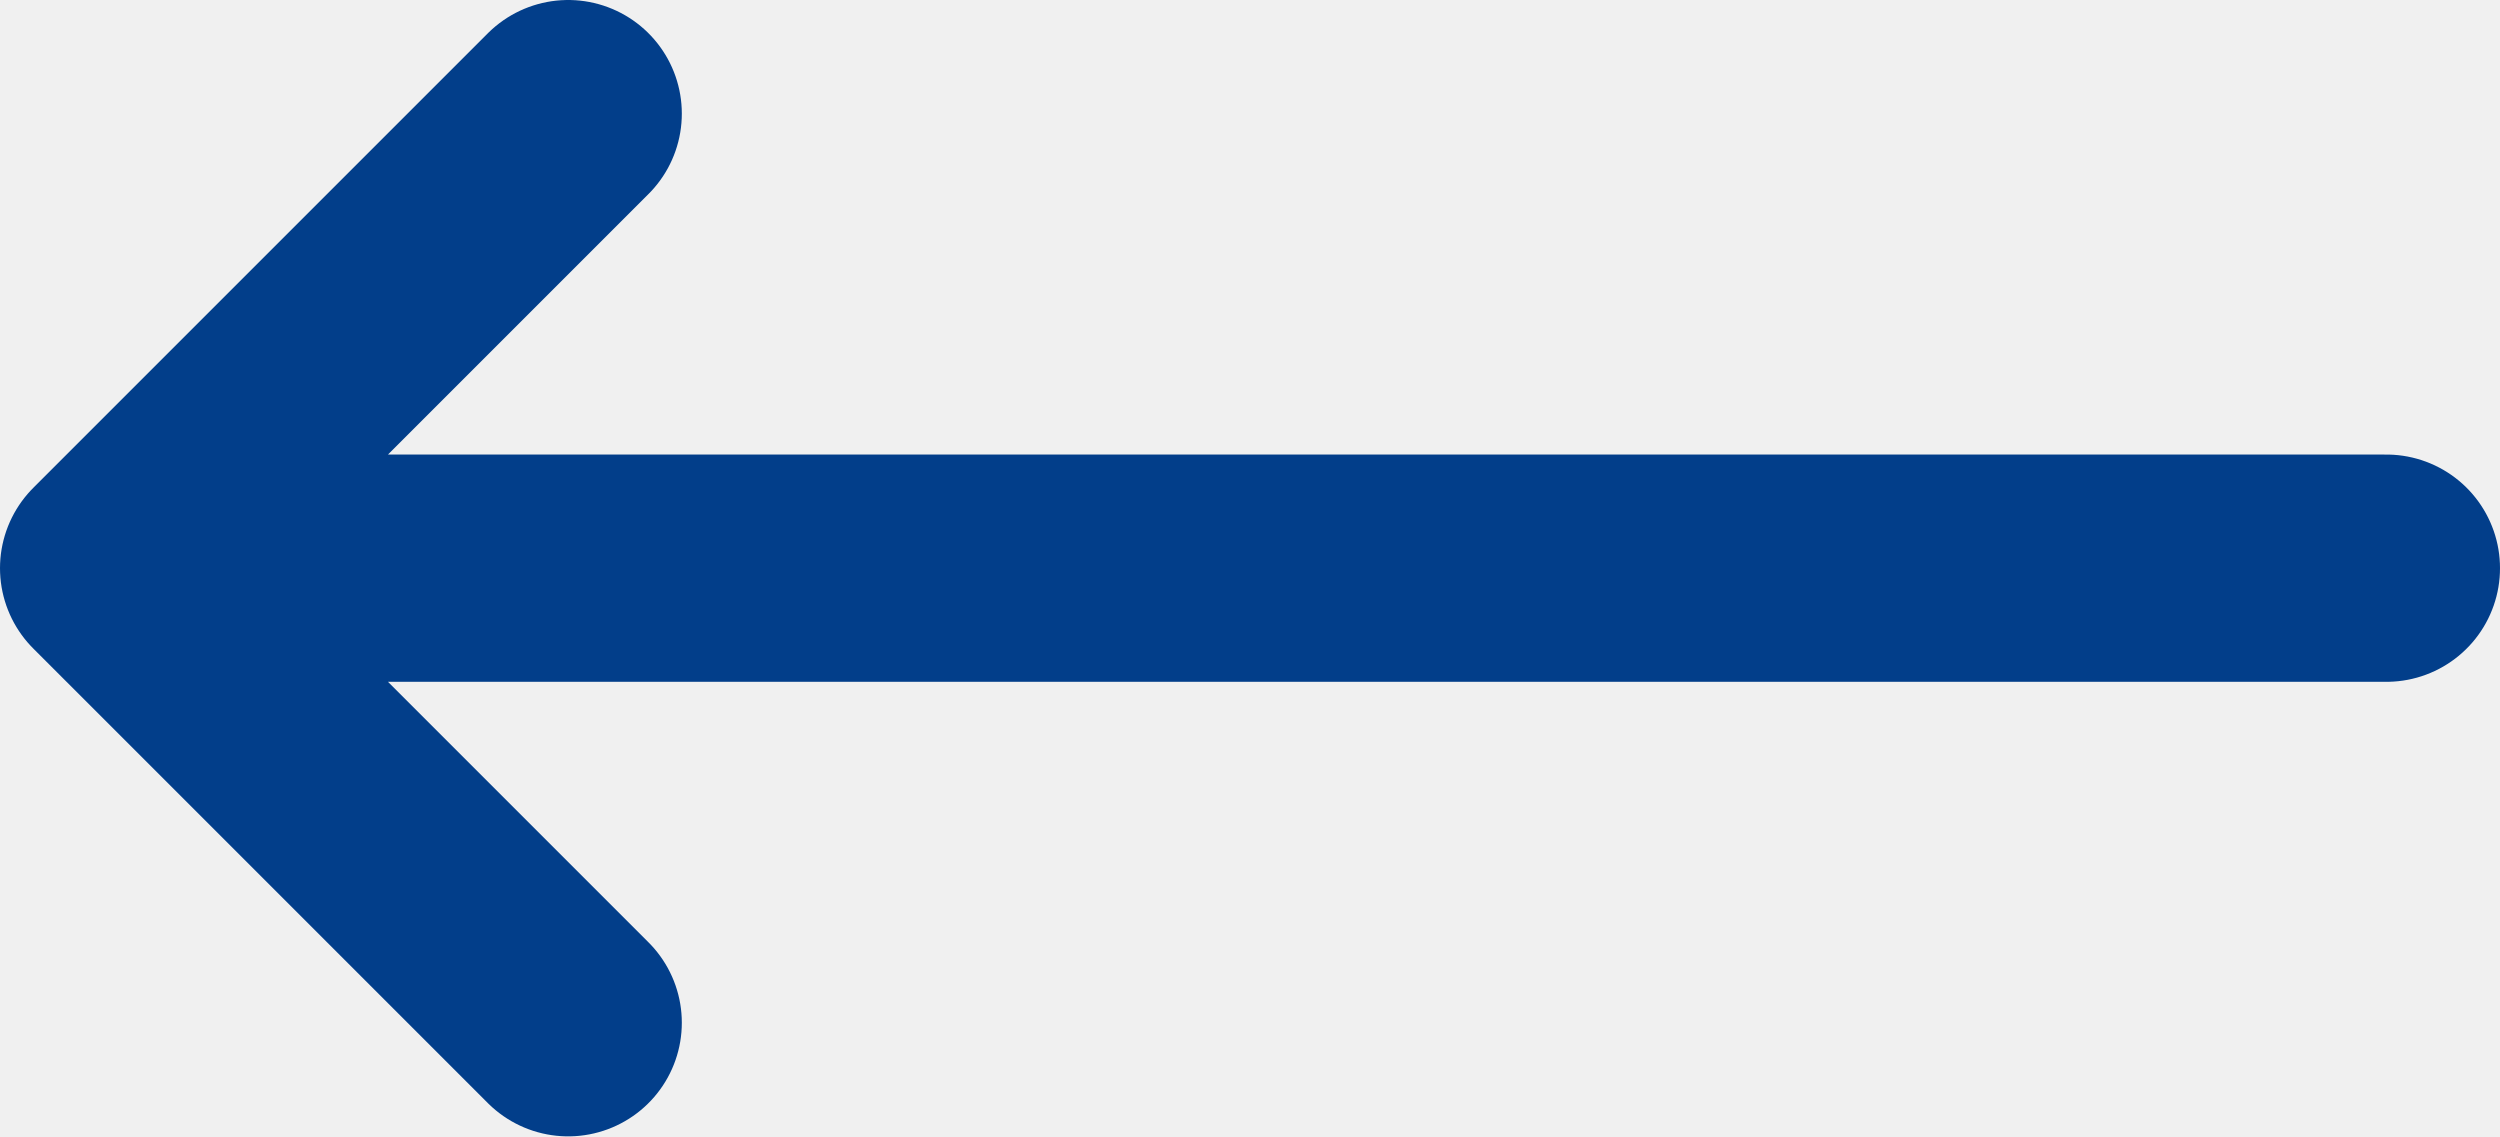
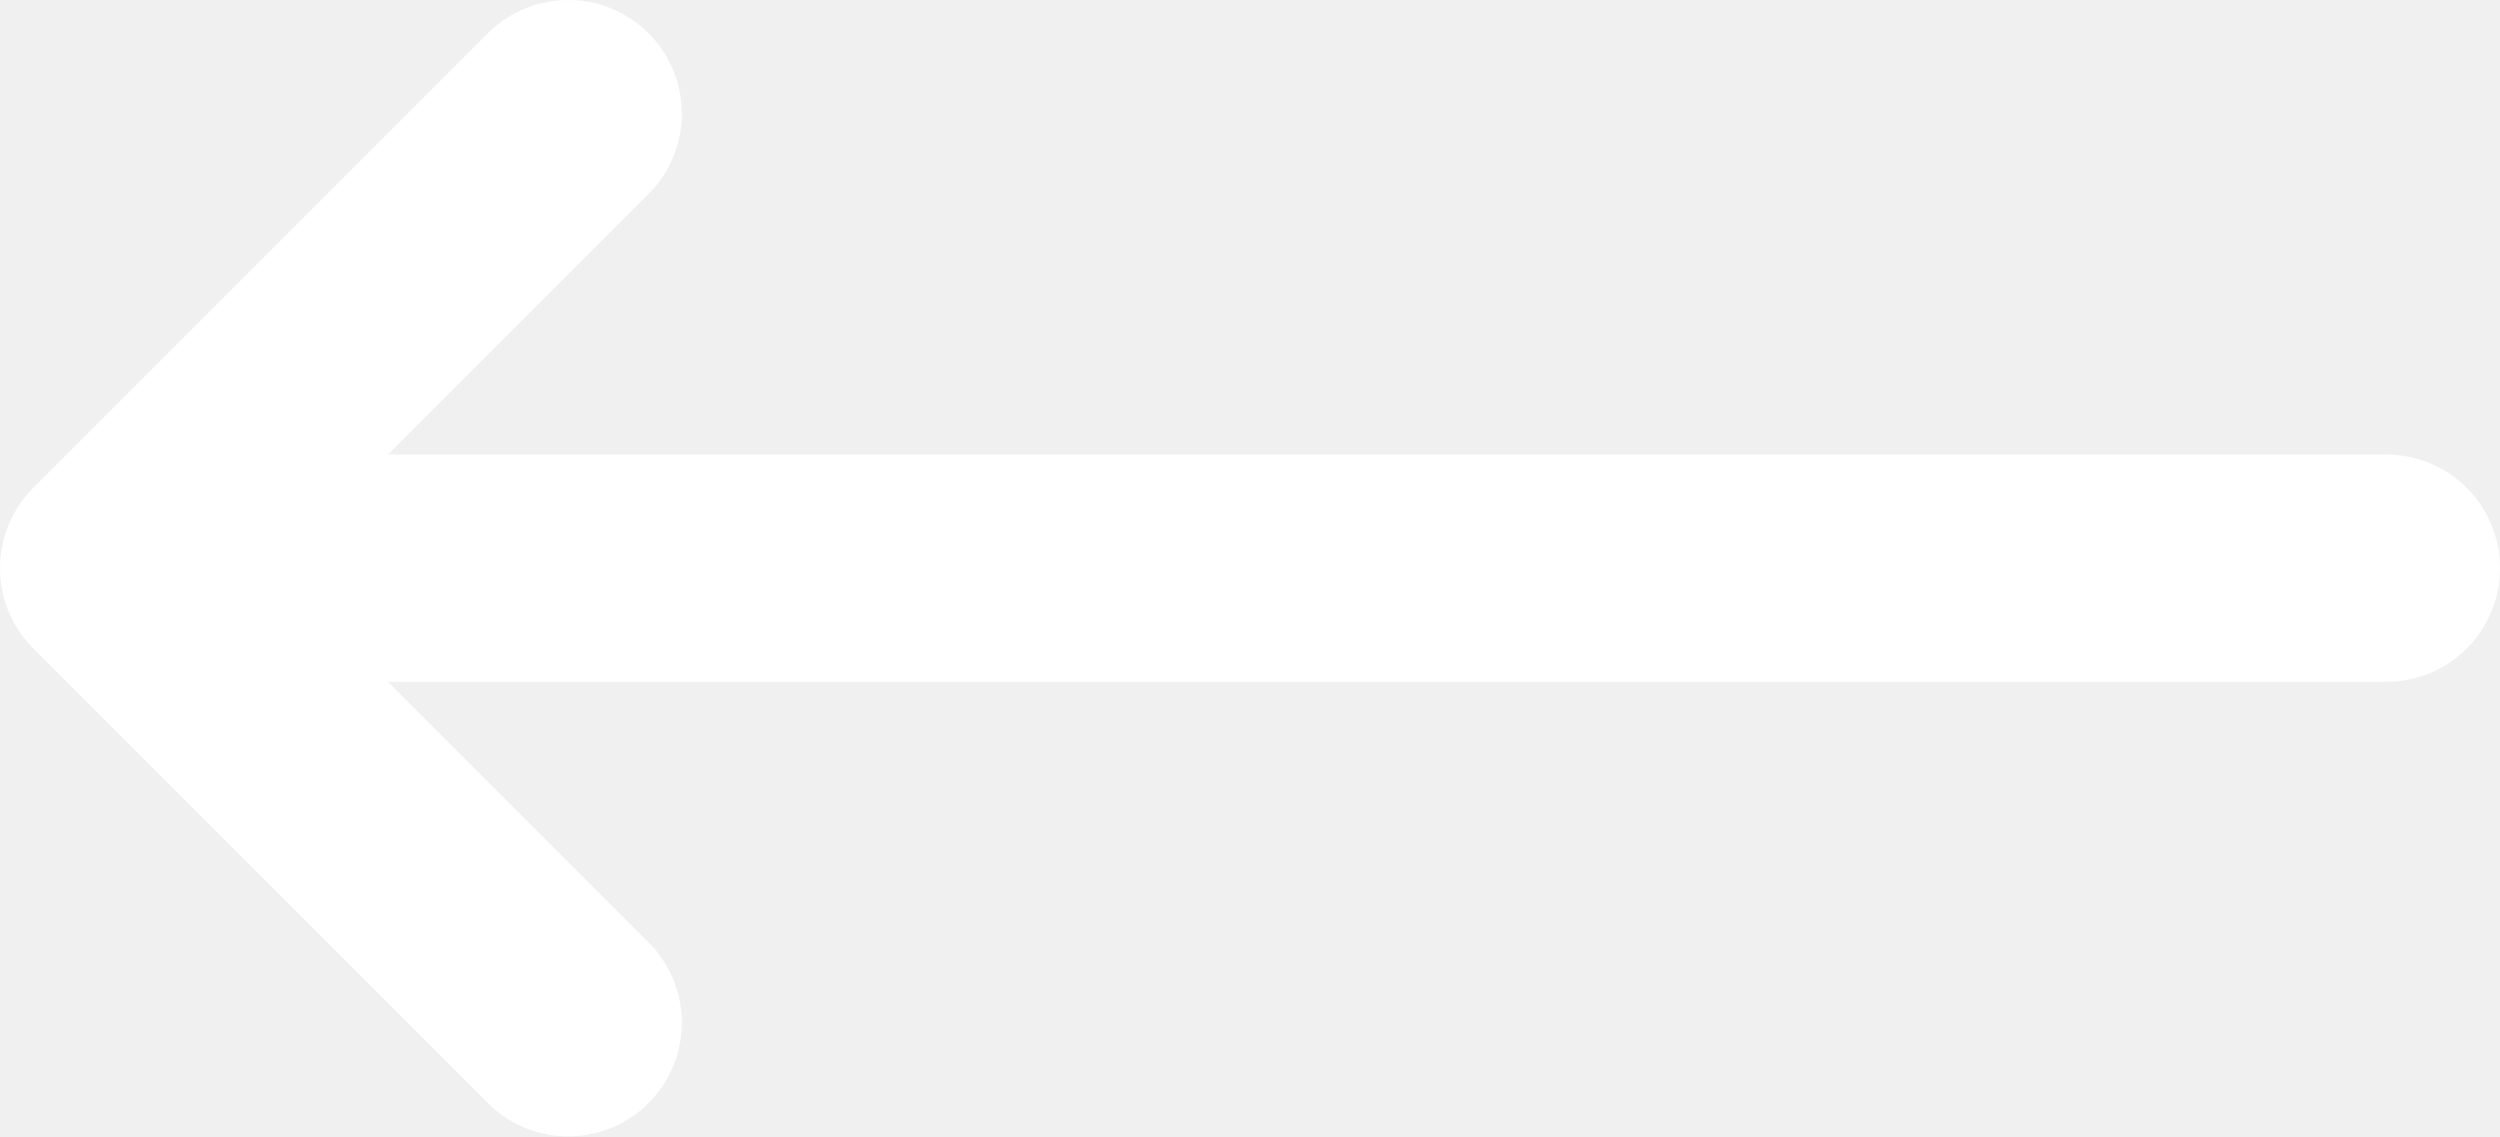
<svg xmlns="http://www.w3.org/2000/svg" width="22" height="10" viewBox="0 0 22 10" fill="none">
-   <path d="M5 1L1 5M1 5L5 9M1 5H21" stroke="#023E8A" stroke-width="2" stroke-linecap="round" stroke-linejoin="round" />
+   <path d="M5 1L1 5M1 5L5 9M1 5H21" stroke="#FFFFFF" stroke-width="2" stroke-linecap="round" stroke-linejoin="round" />
</svg>
